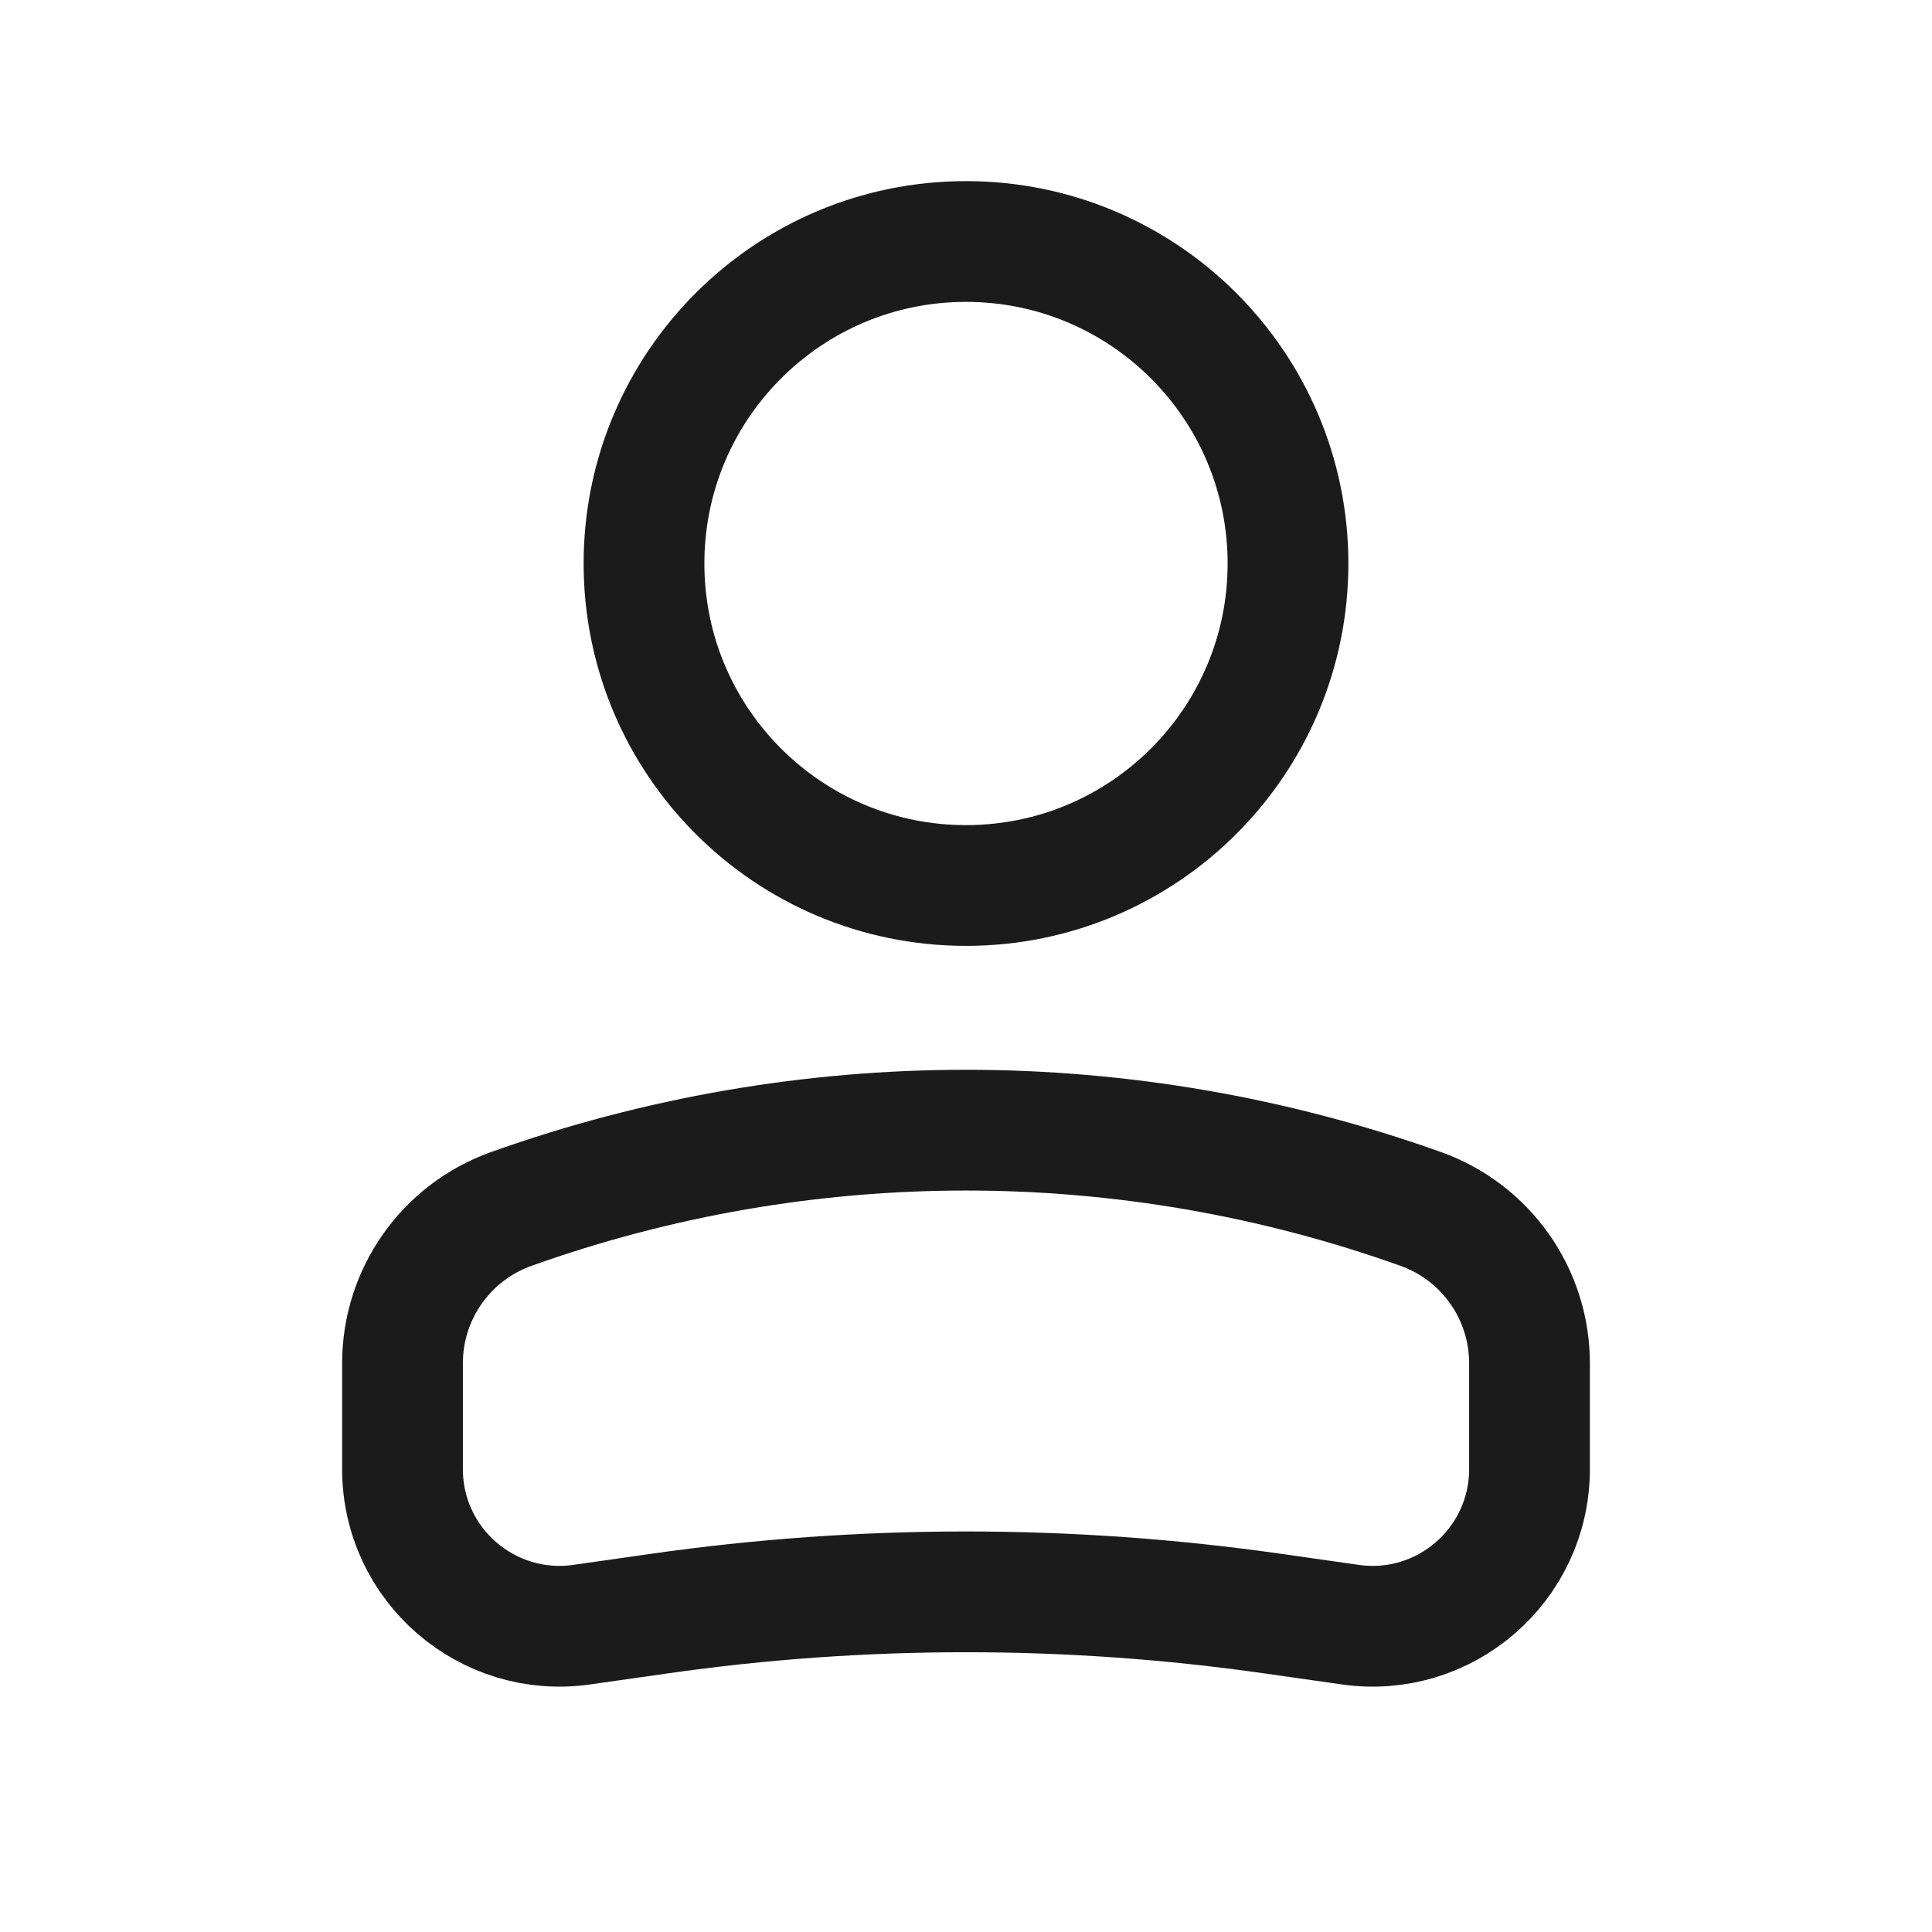
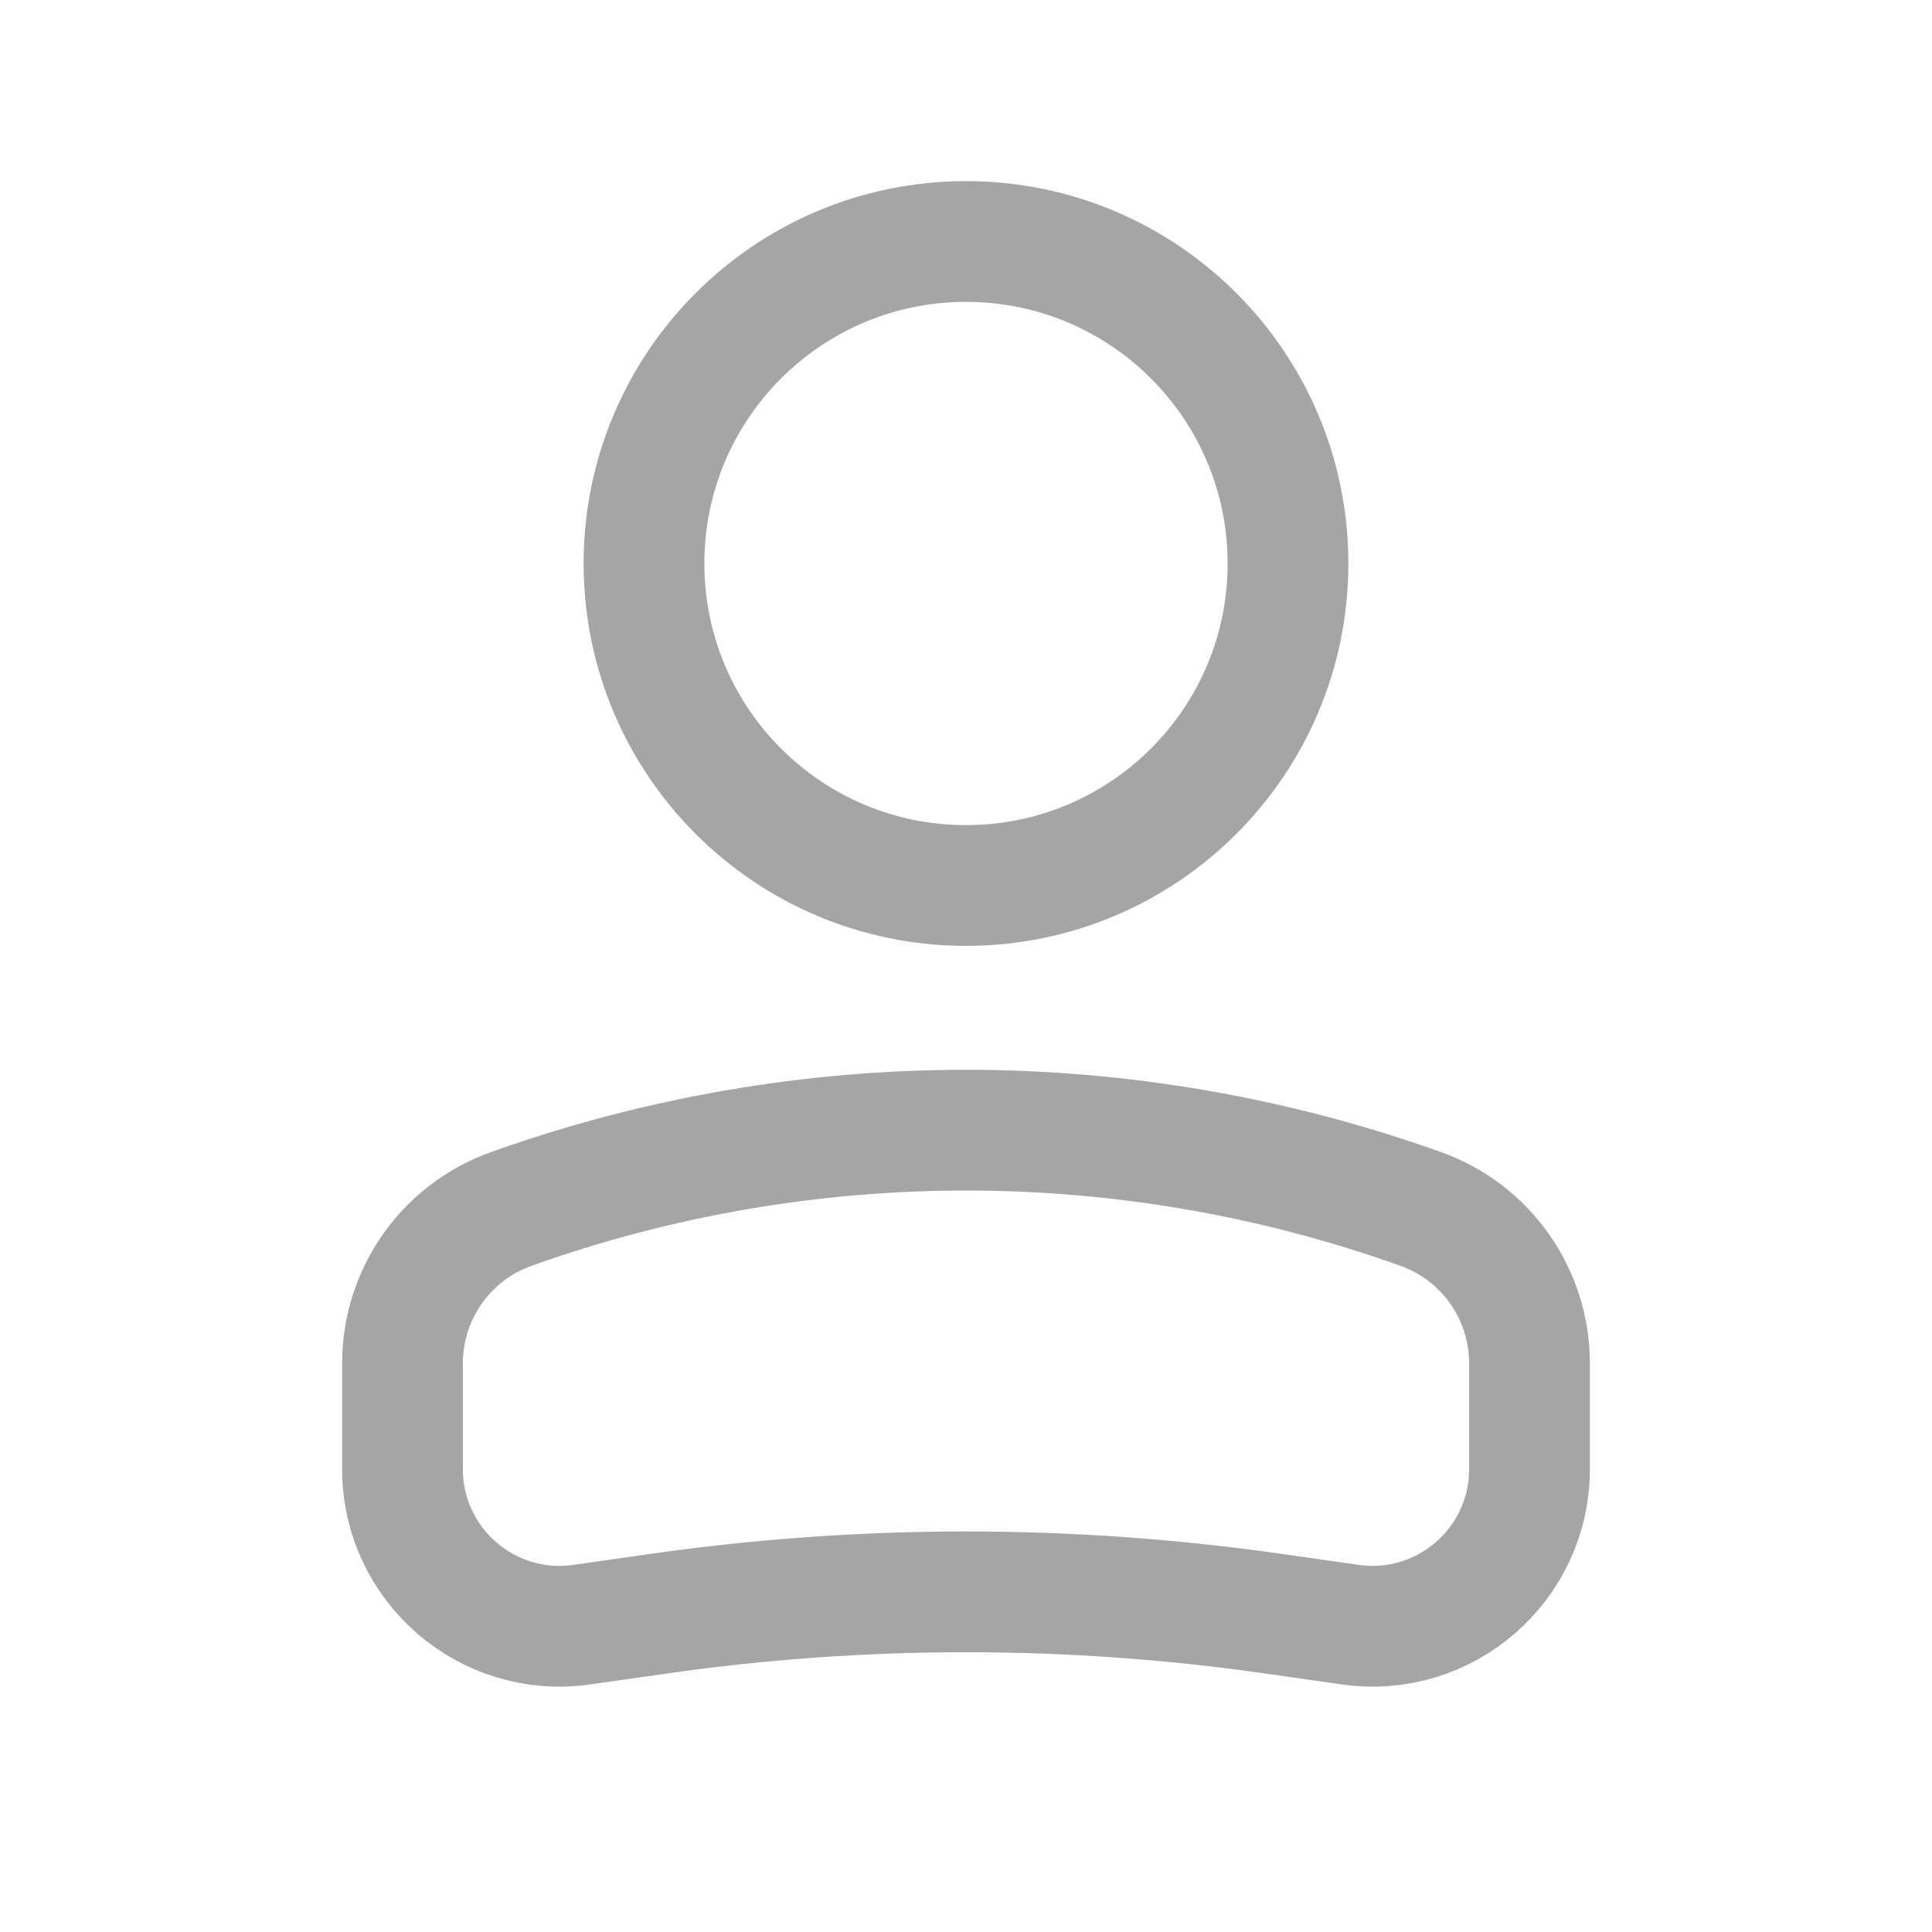
<svg xmlns="http://www.w3.org/2000/svg" width="24" height="24" viewBox="0 0 24 24" fill="none">
-   <circle cx="4" cy="4" r="4" transform="matrix(-1 0 0 1 16 3)" stroke="#1B1B1B" stroke-width="1.5" />
-   <path d="M5 16.935C5 16.074 5.541 15.307 6.351 15.018V15.018C10.004 13.713 13.996 13.713 17.649 15.018V15.018C18.459 15.307 19 16.074 19 16.935V18.25C19 19.438 17.948 20.35 16.773 20.182L15.818 20.046C13.286 19.684 10.714 19.684 8.182 20.046L7.227 20.182C6.052 20.35 5 19.438 5 18.25V16.935Z" stroke="#1B1B1B" stroke-width="1.5" />
+   <circle cx="4" cy="4" r="4" transform="matrix(-1 0 0 1 16 3)" stroke="#A5A5A5" stroke-width="1.5" />
+   <path d="M5 16.935C5 16.074 5.541 15.307 6.351 15.018V15.018C10.004 13.713 13.996 13.713 17.649 15.018V15.018C18.459 15.307 19 16.074 19 16.935V18.25C19 19.438 17.948 20.35 16.773 20.182L15.818 20.046C13.286 19.684 10.714 19.684 8.182 20.046L7.227 20.182C6.052 20.35 5 19.438 5 18.25V16.935Z" stroke="#A5A5A5" stroke-width="1.5" />
</svg>
